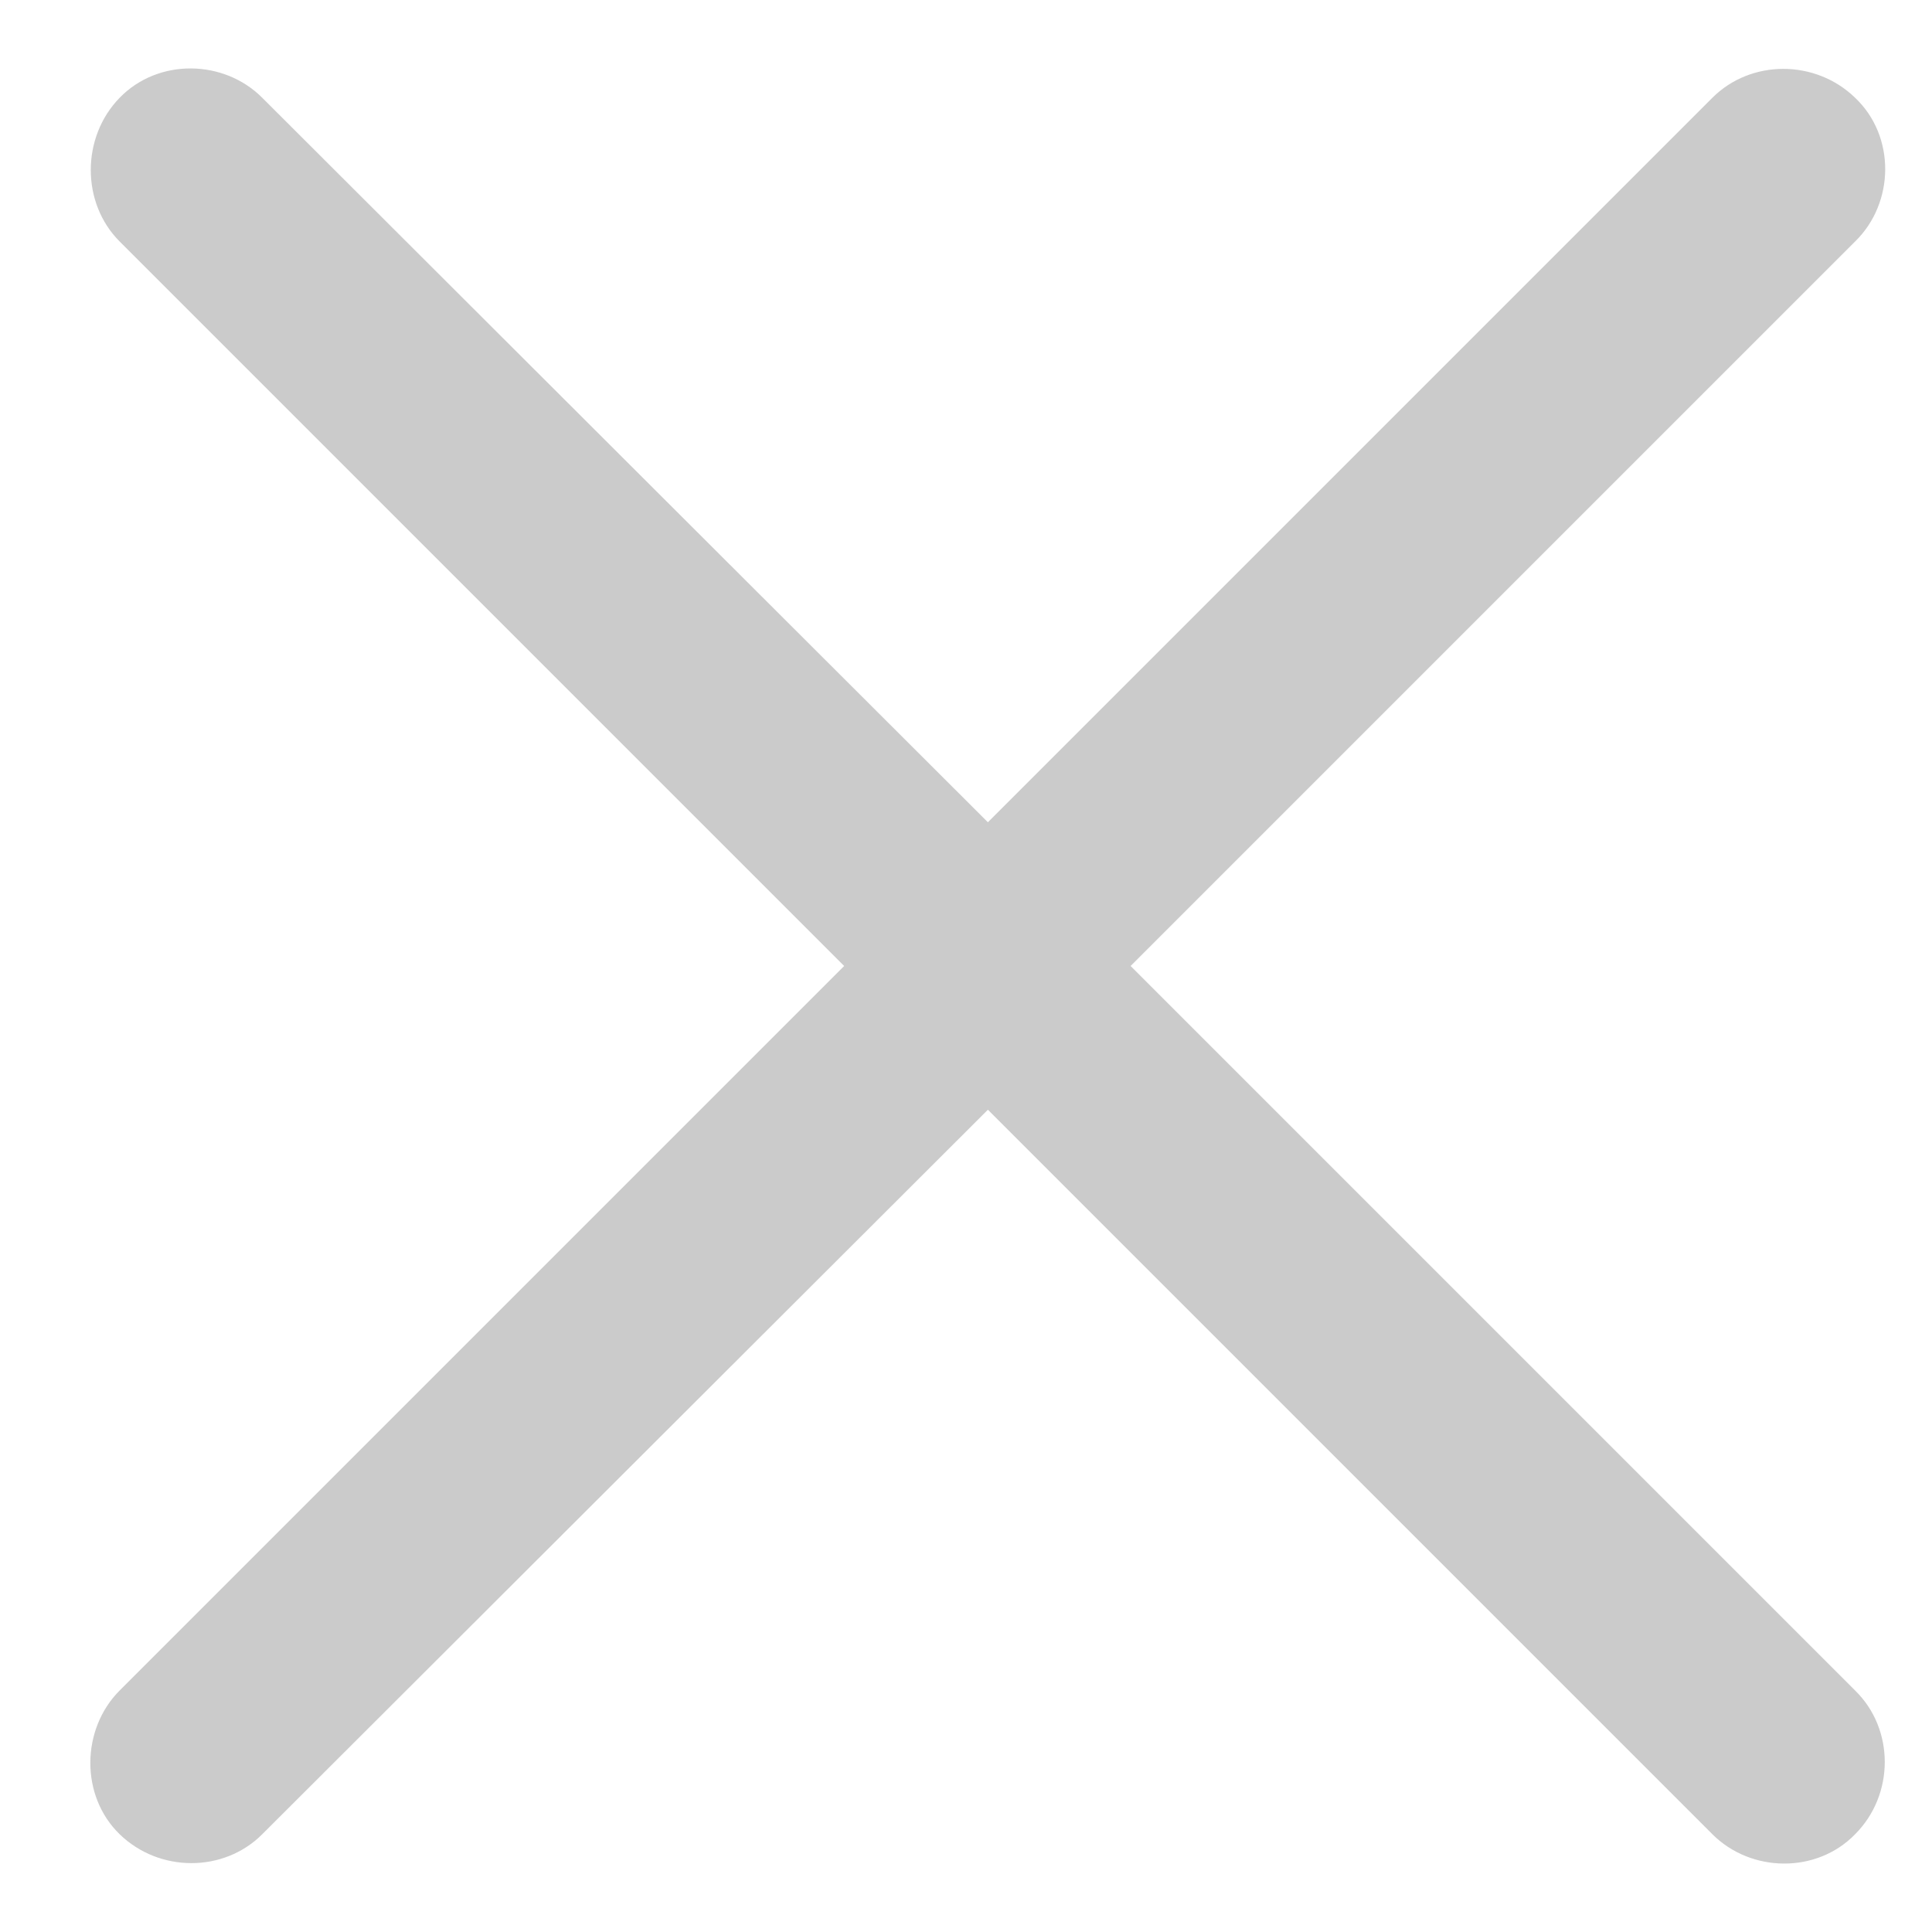
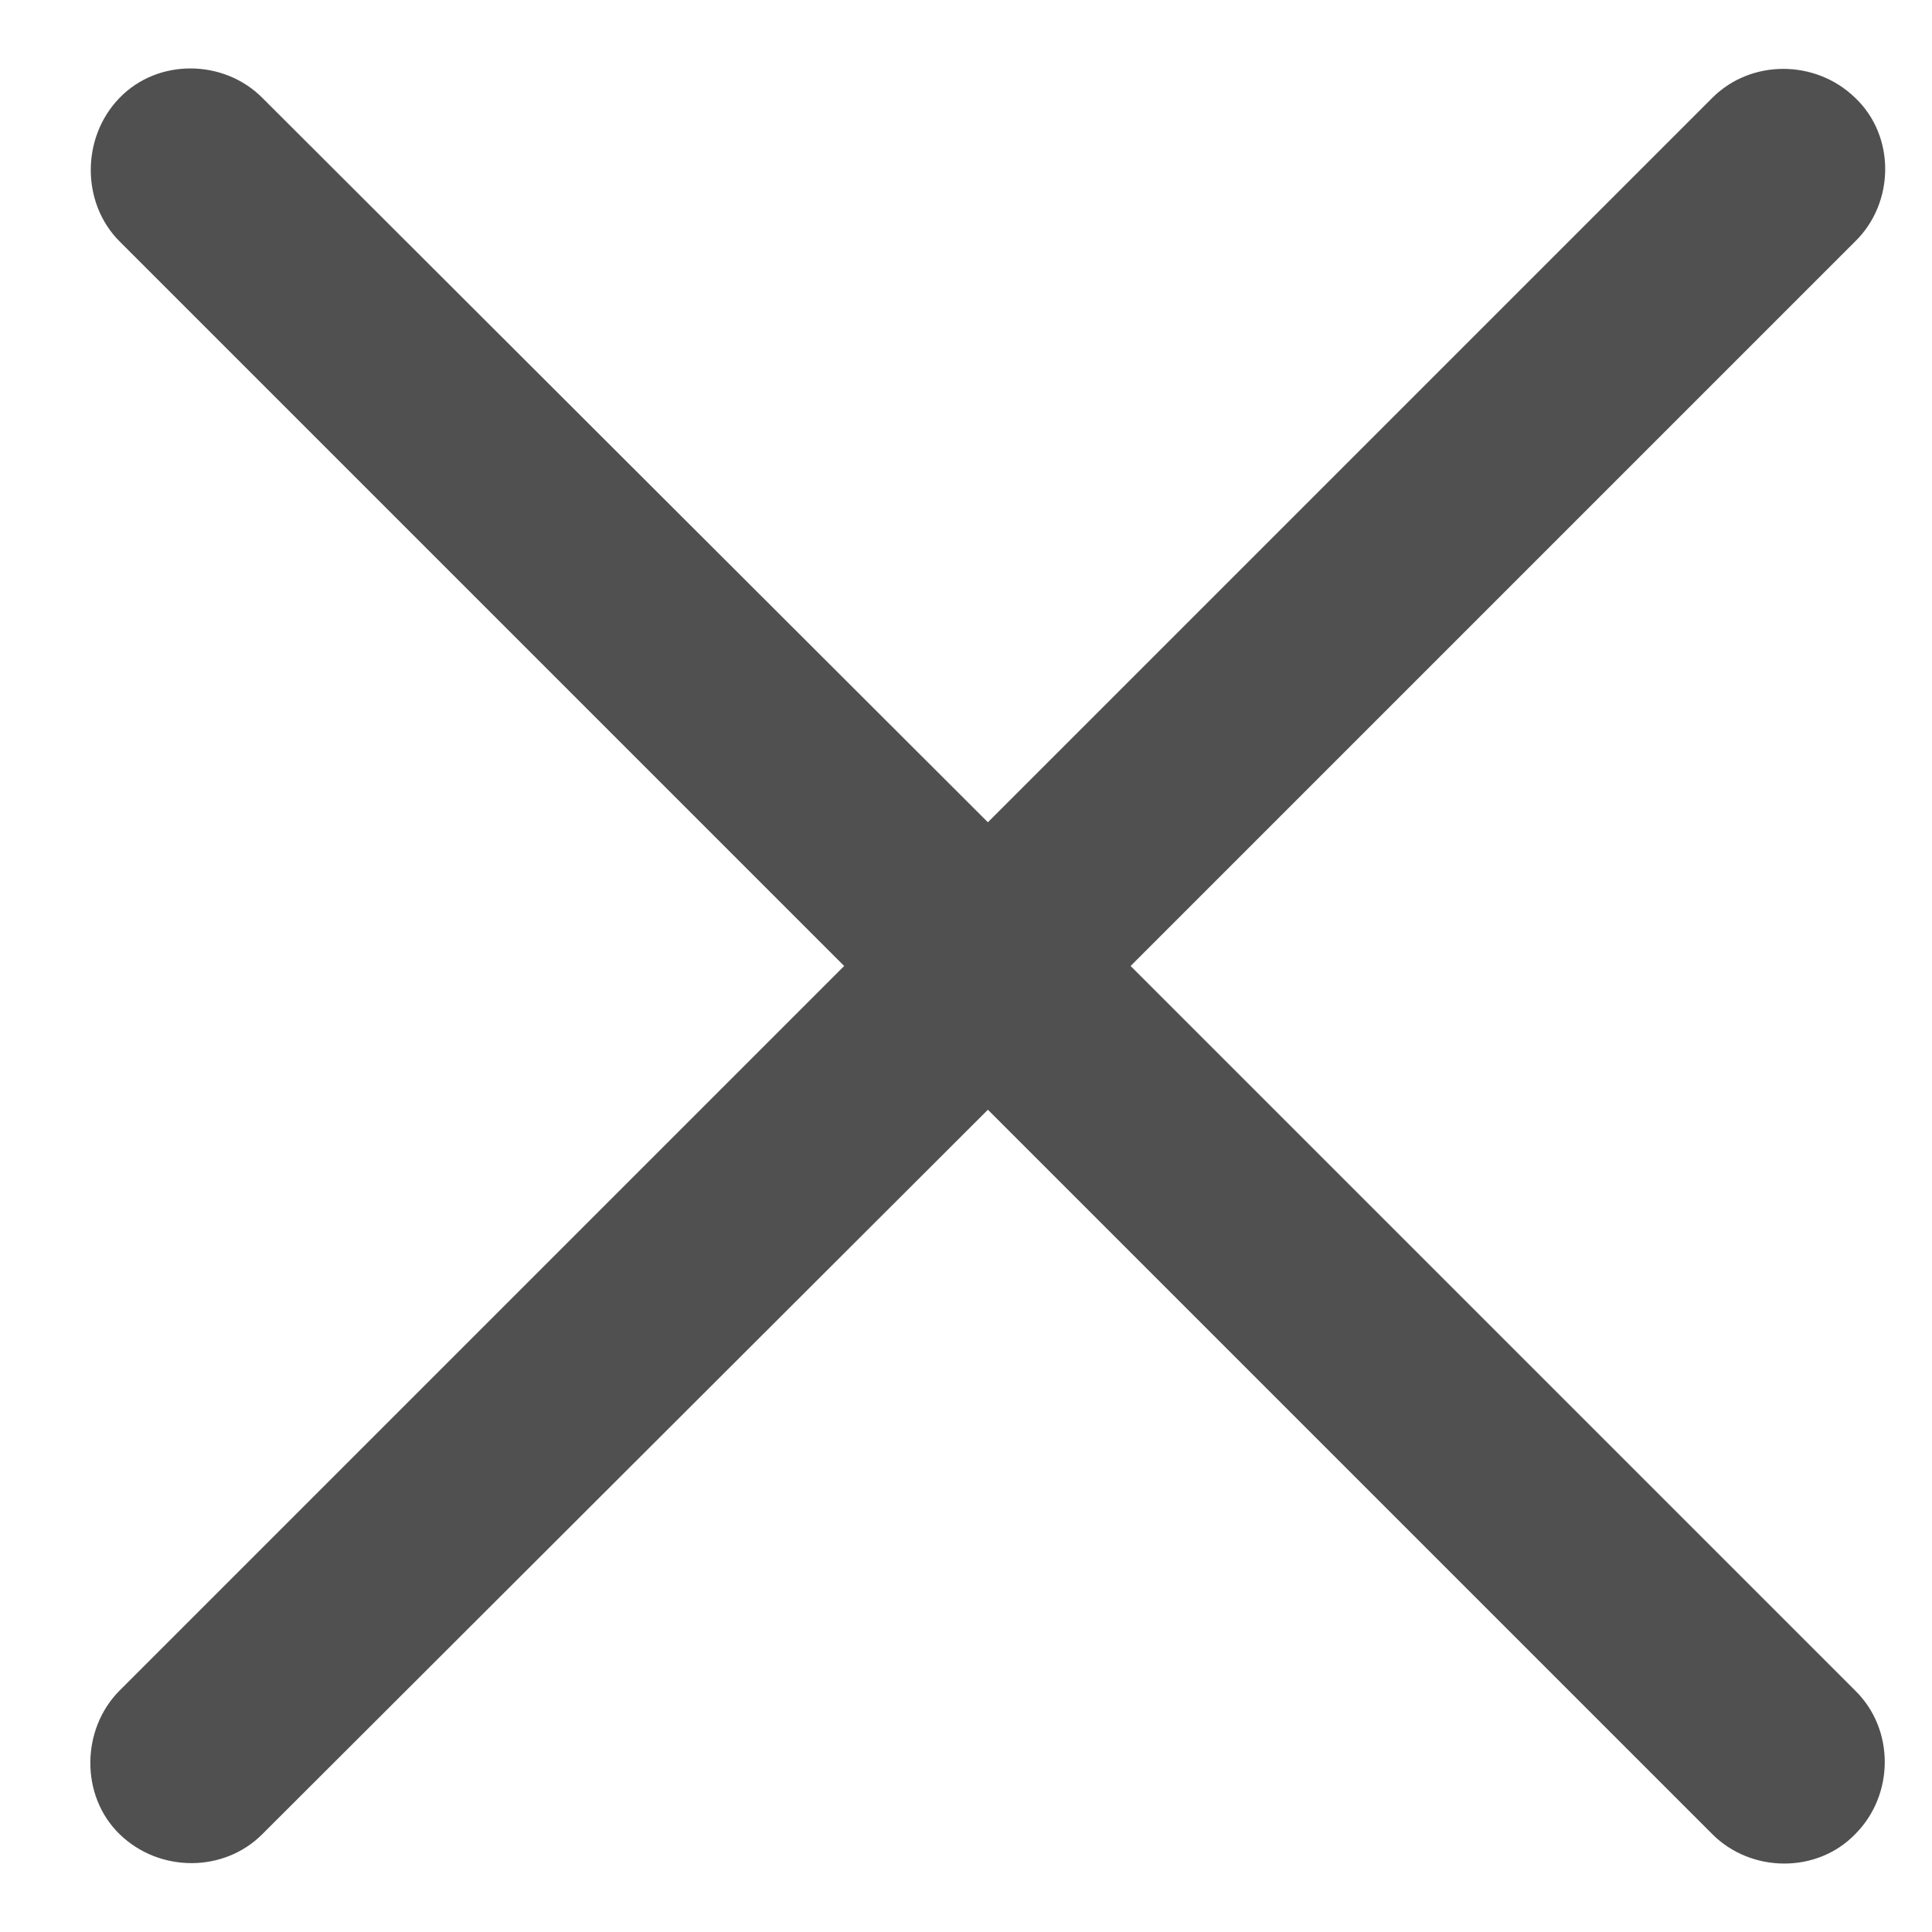
<svg xmlns="http://www.w3.org/2000/svg" width="15" height="15" viewBox="0 0 15 15" fill="none">
-   <path d="M0.929 0.759C1.228 0.451 1.738 0.46 2.036 0.759L7.67 6.384L13.295 0.759C13.594 0.46 14.095 0.46 14.403 0.759C14.719 1.058 14.71 1.576 14.403 1.875L8.778 7.5L14.403 13.125C14.71 13.424 14.71 13.934 14.403 14.241C14.104 14.549 13.594 14.54 13.295 14.241L7.67 8.616L2.036 14.241C1.738 14.54 1.237 14.54 0.929 14.241C0.621 13.942 0.63 13.424 0.929 13.125L6.554 7.5L0.929 1.875C0.63 1.576 0.63 1.066 0.929 0.759Z" fill="#505050" fill-opacity="0.3" />
+   <path d="M0.929 0.759C1.228 0.451 1.738 0.46 2.036 0.759L7.67 6.384L13.295 0.759C13.594 0.46 14.095 0.46 14.403 0.759C14.719 1.058 14.71 1.576 14.403 1.875L8.778 7.5L14.403 13.125C14.71 13.424 14.71 13.934 14.403 14.241C14.104 14.549 13.594 14.54 13.295 14.241L7.67 8.616L2.036 14.241C1.738 14.54 1.237 14.54 0.929 14.241C0.621 13.942 0.63 13.424 0.929 13.125L6.554 7.5L0.929 1.875C0.63 1.576 0.63 1.066 0.929 0.759Z" fill="#505050" />
</svg>
